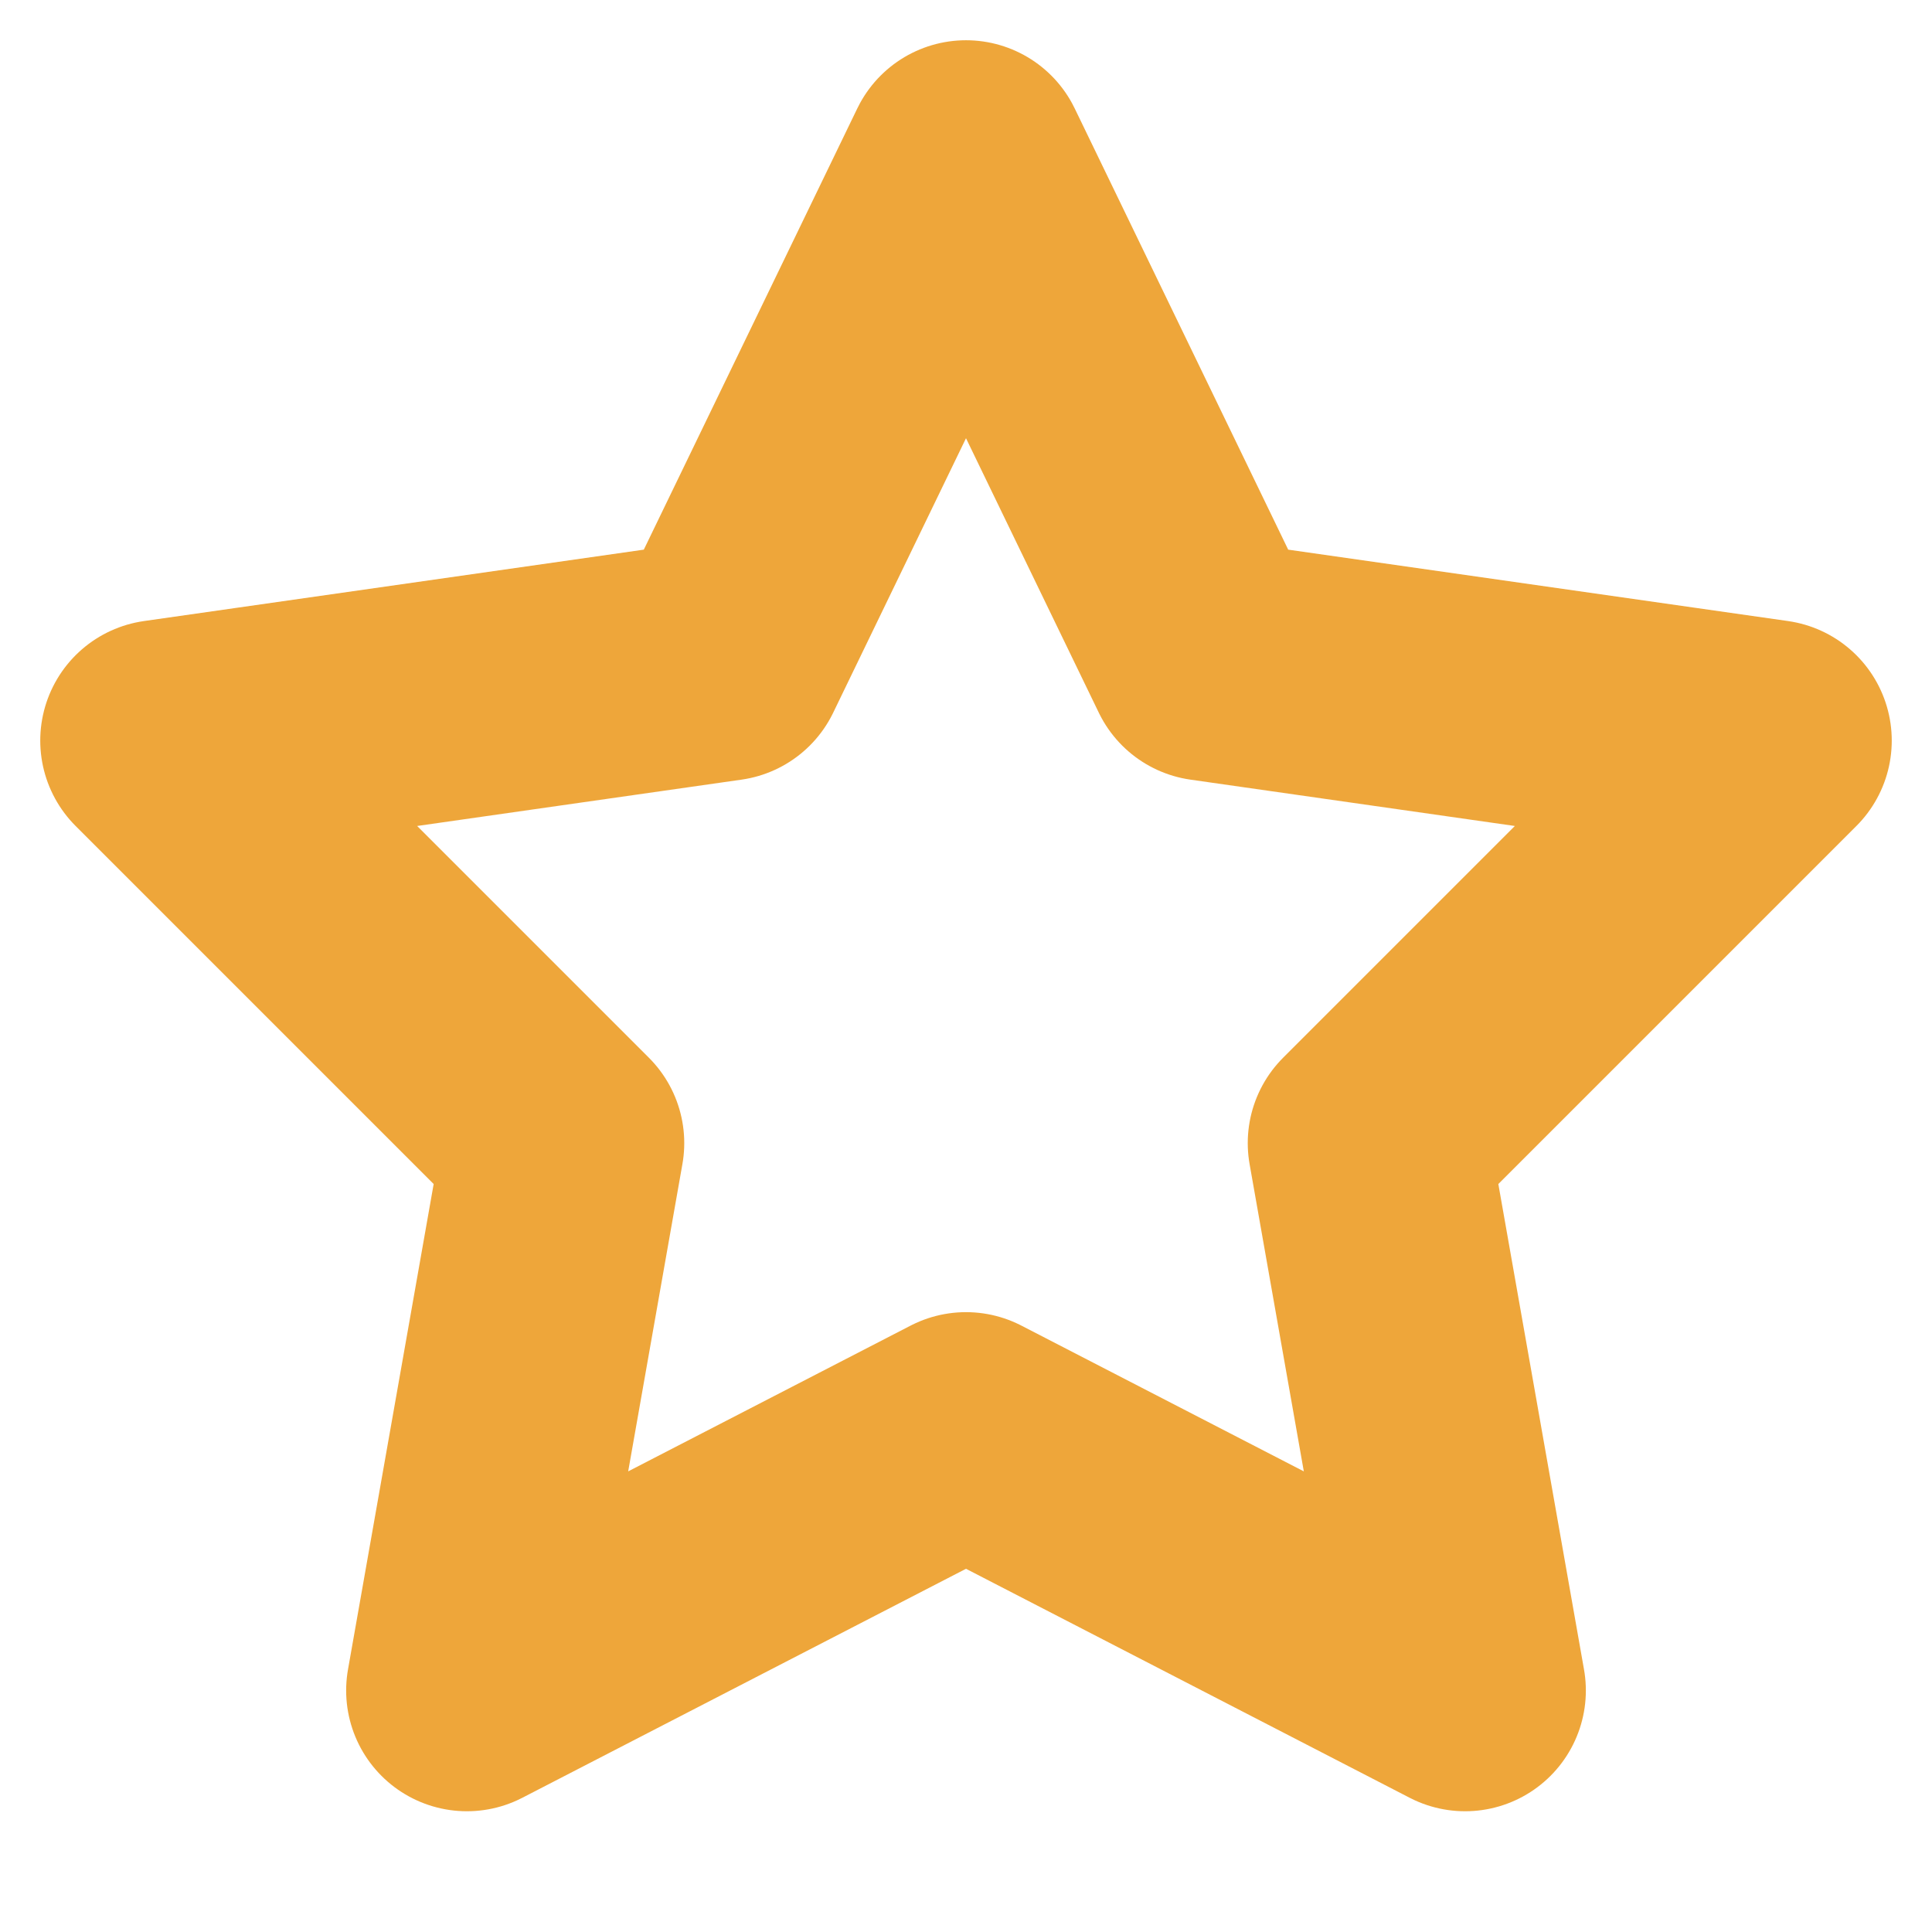
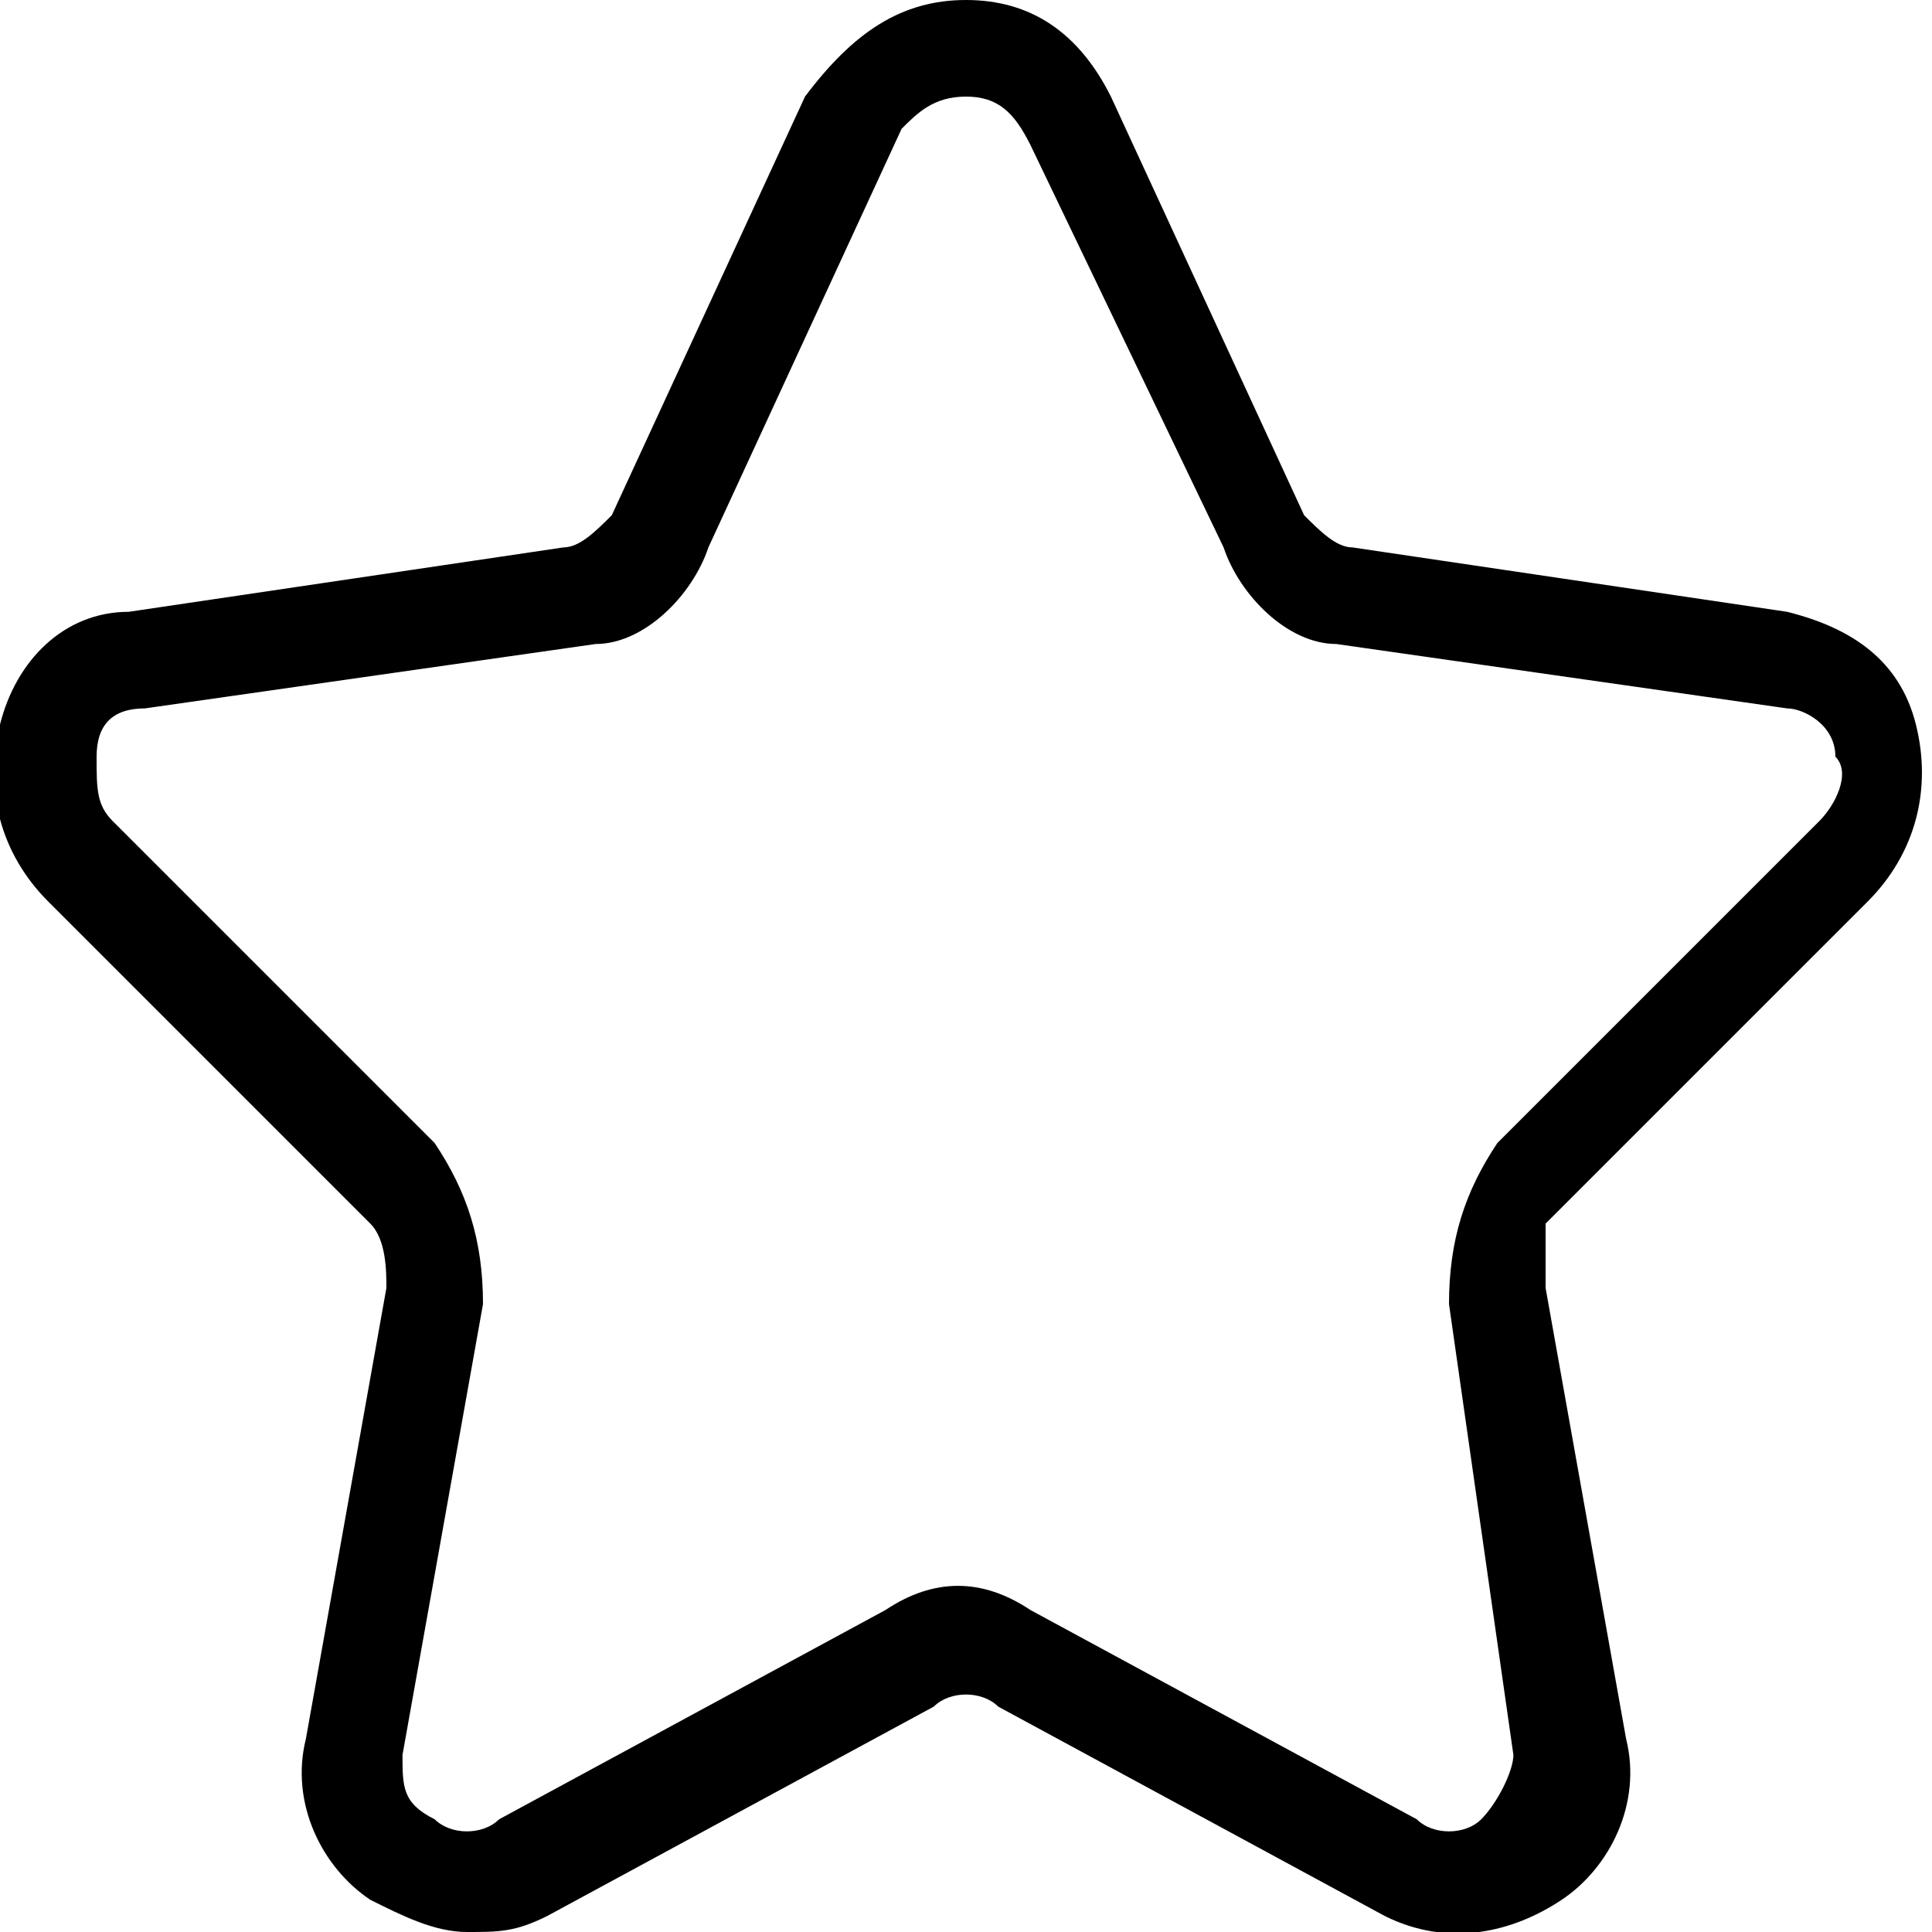
<svg xmlns="http://www.w3.org/2000/svg" version="1.1" id="Слой_1" x="0px" y="0px" viewBox="0 0 12 12" style="enable-background:new 0 0 12 12;" xml:space="preserve">
-   <style type="text/css">
- 	.st0{fill:none;stroke:#EEA63A;stroke-width:1.5;stroke-linecap:round;stroke-linejoin:round;}
- </style>
-   <path class="st0" d="M6,1l1.5,3.1L11,4.6L8.5,7.1l0.6,3.4L6,8.9l-3.1,1.6l0.6-3.4L1,4.6l3.5-0.5L6,1z" />
+   <path d="M2.9,12c-0.2,0-0.4-0.1-0.6-0.2c-0.3-0.2-0.5-0.6-0.4-1L2.4,8c0-0.1,0-0.3-0.1-0.4l-2-2C0,5.3-0.1,4.9,0,4.5  c0.1-0.4,0.4-0.7,0.8-0.7l2.7-0.4c0.1,0,0.2-0.1,0.3-0.2l1.2-2.6C5.3,0.2,5.6,0,6,0c0.4,0,0.7,0.2,0.9,0.6l1.2,2.6  c0.1,0.1,0.2,0.2,0.3,0.2l2.7,0.4c0.4,0.1,0.7,0.3,0.8,0.7c0.1,0.4,0,0.8-0.3,1.1l-2,2C9.6,7.7,9.6,7.8,9.6,8l0.5,2.8  c0.1,0.4-0.1,0.8-0.4,1C9.4,12,9,12.1,8.6,11.9l-2.4-1.3c-0.1-0.1-0.3-0.1-0.4,0l-2.4,1.3C3.2,12,3.1,12,2.9,12z M6,0.6  c-0.2,0-0.3,0.1-0.4,0.2L4.4,3.4C4.3,3.7,4,4,3.7,4L0.9,4.4c-0.2,0-0.3,0.1-0.3,0.3c0,0.2,0,0.3,0.1,0.4l2,2C2.9,7.4,3,7.7,3,8.1  l-0.5,2.8c0,0.2,0,0.3,0.2,0.4c0.1,0.1,0.3,0.1,0.4,0L5.5,10c0.3-0.2,0.6-0.2,0.9,0l2.4,1.3c0.1,0.1,0.3,0.1,0.4,0  c0.1-0.1,0.2-0.3,0.2-0.4L9,8.1C9,7.7,9.1,7.4,9.3,7.1l2-2c0.1-0.1,0.2-0.3,0.1-0.4c0-0.2-0.2-0.3-0.3-0.3L8.3,4  C8,4,7.7,3.7,7.6,3.4L6.4,0.9l0,0C6.3,0.7,6.2,0.6,6,0.6z" />
</svg>
